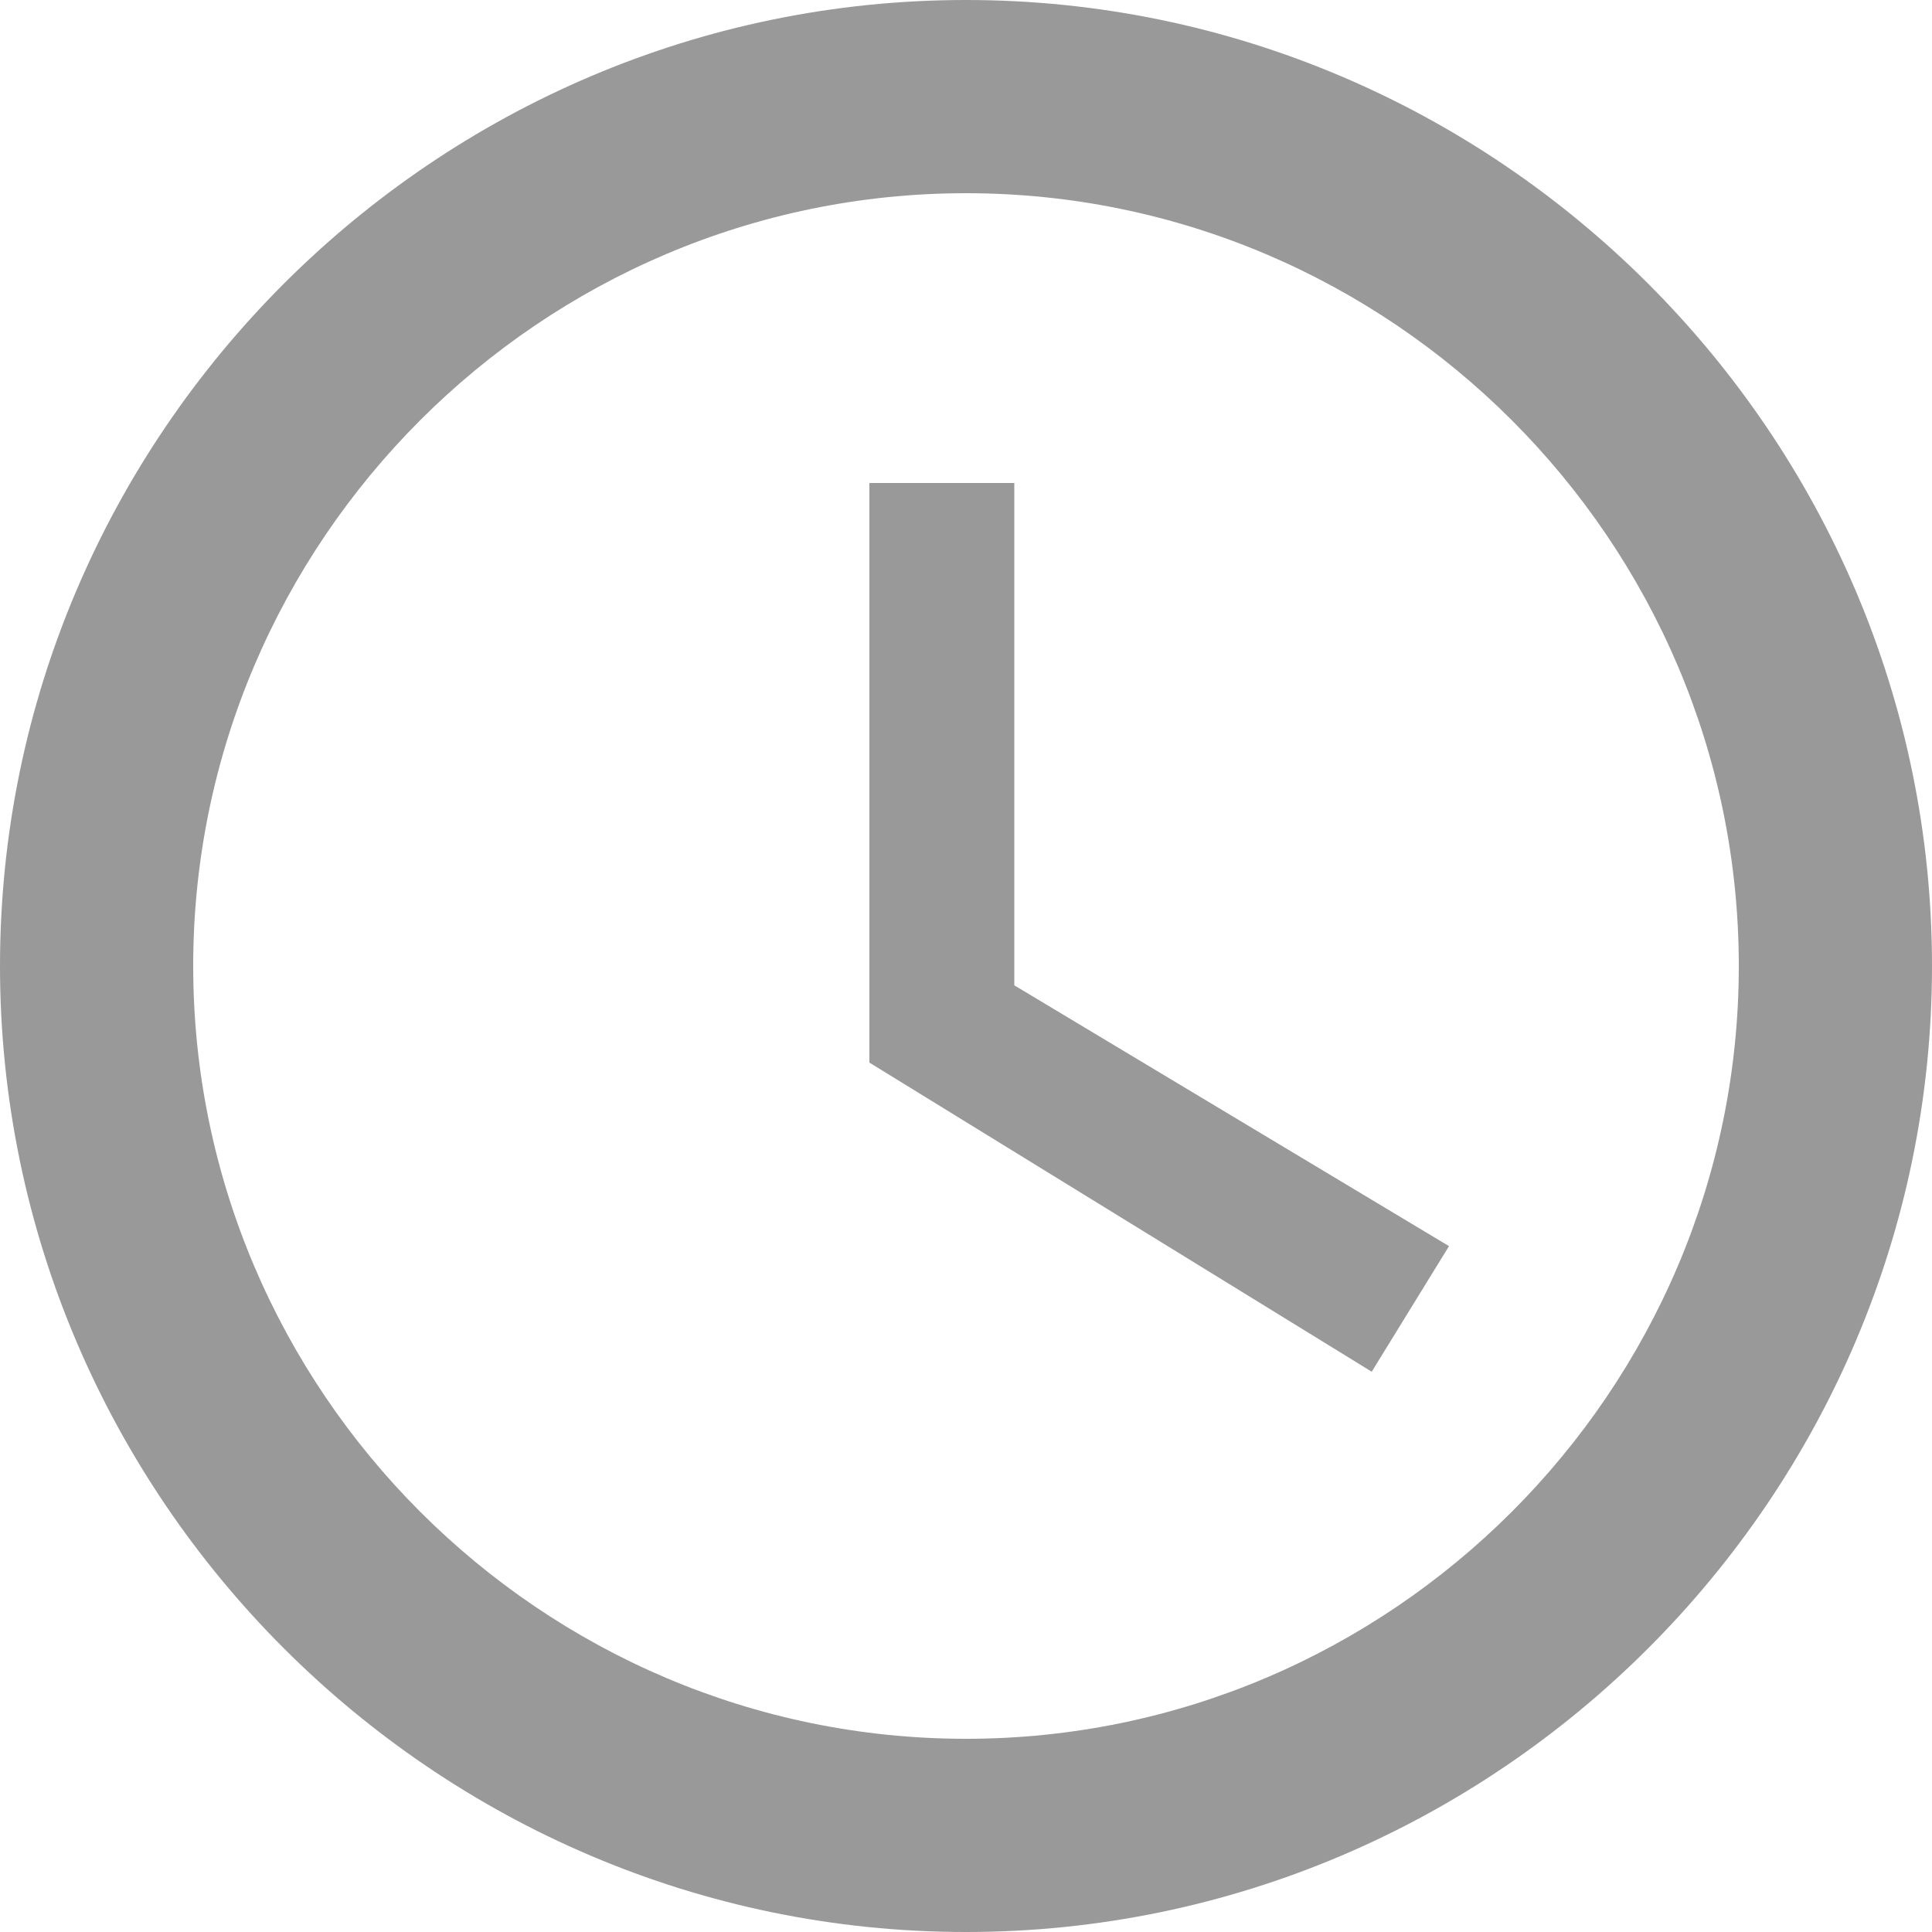
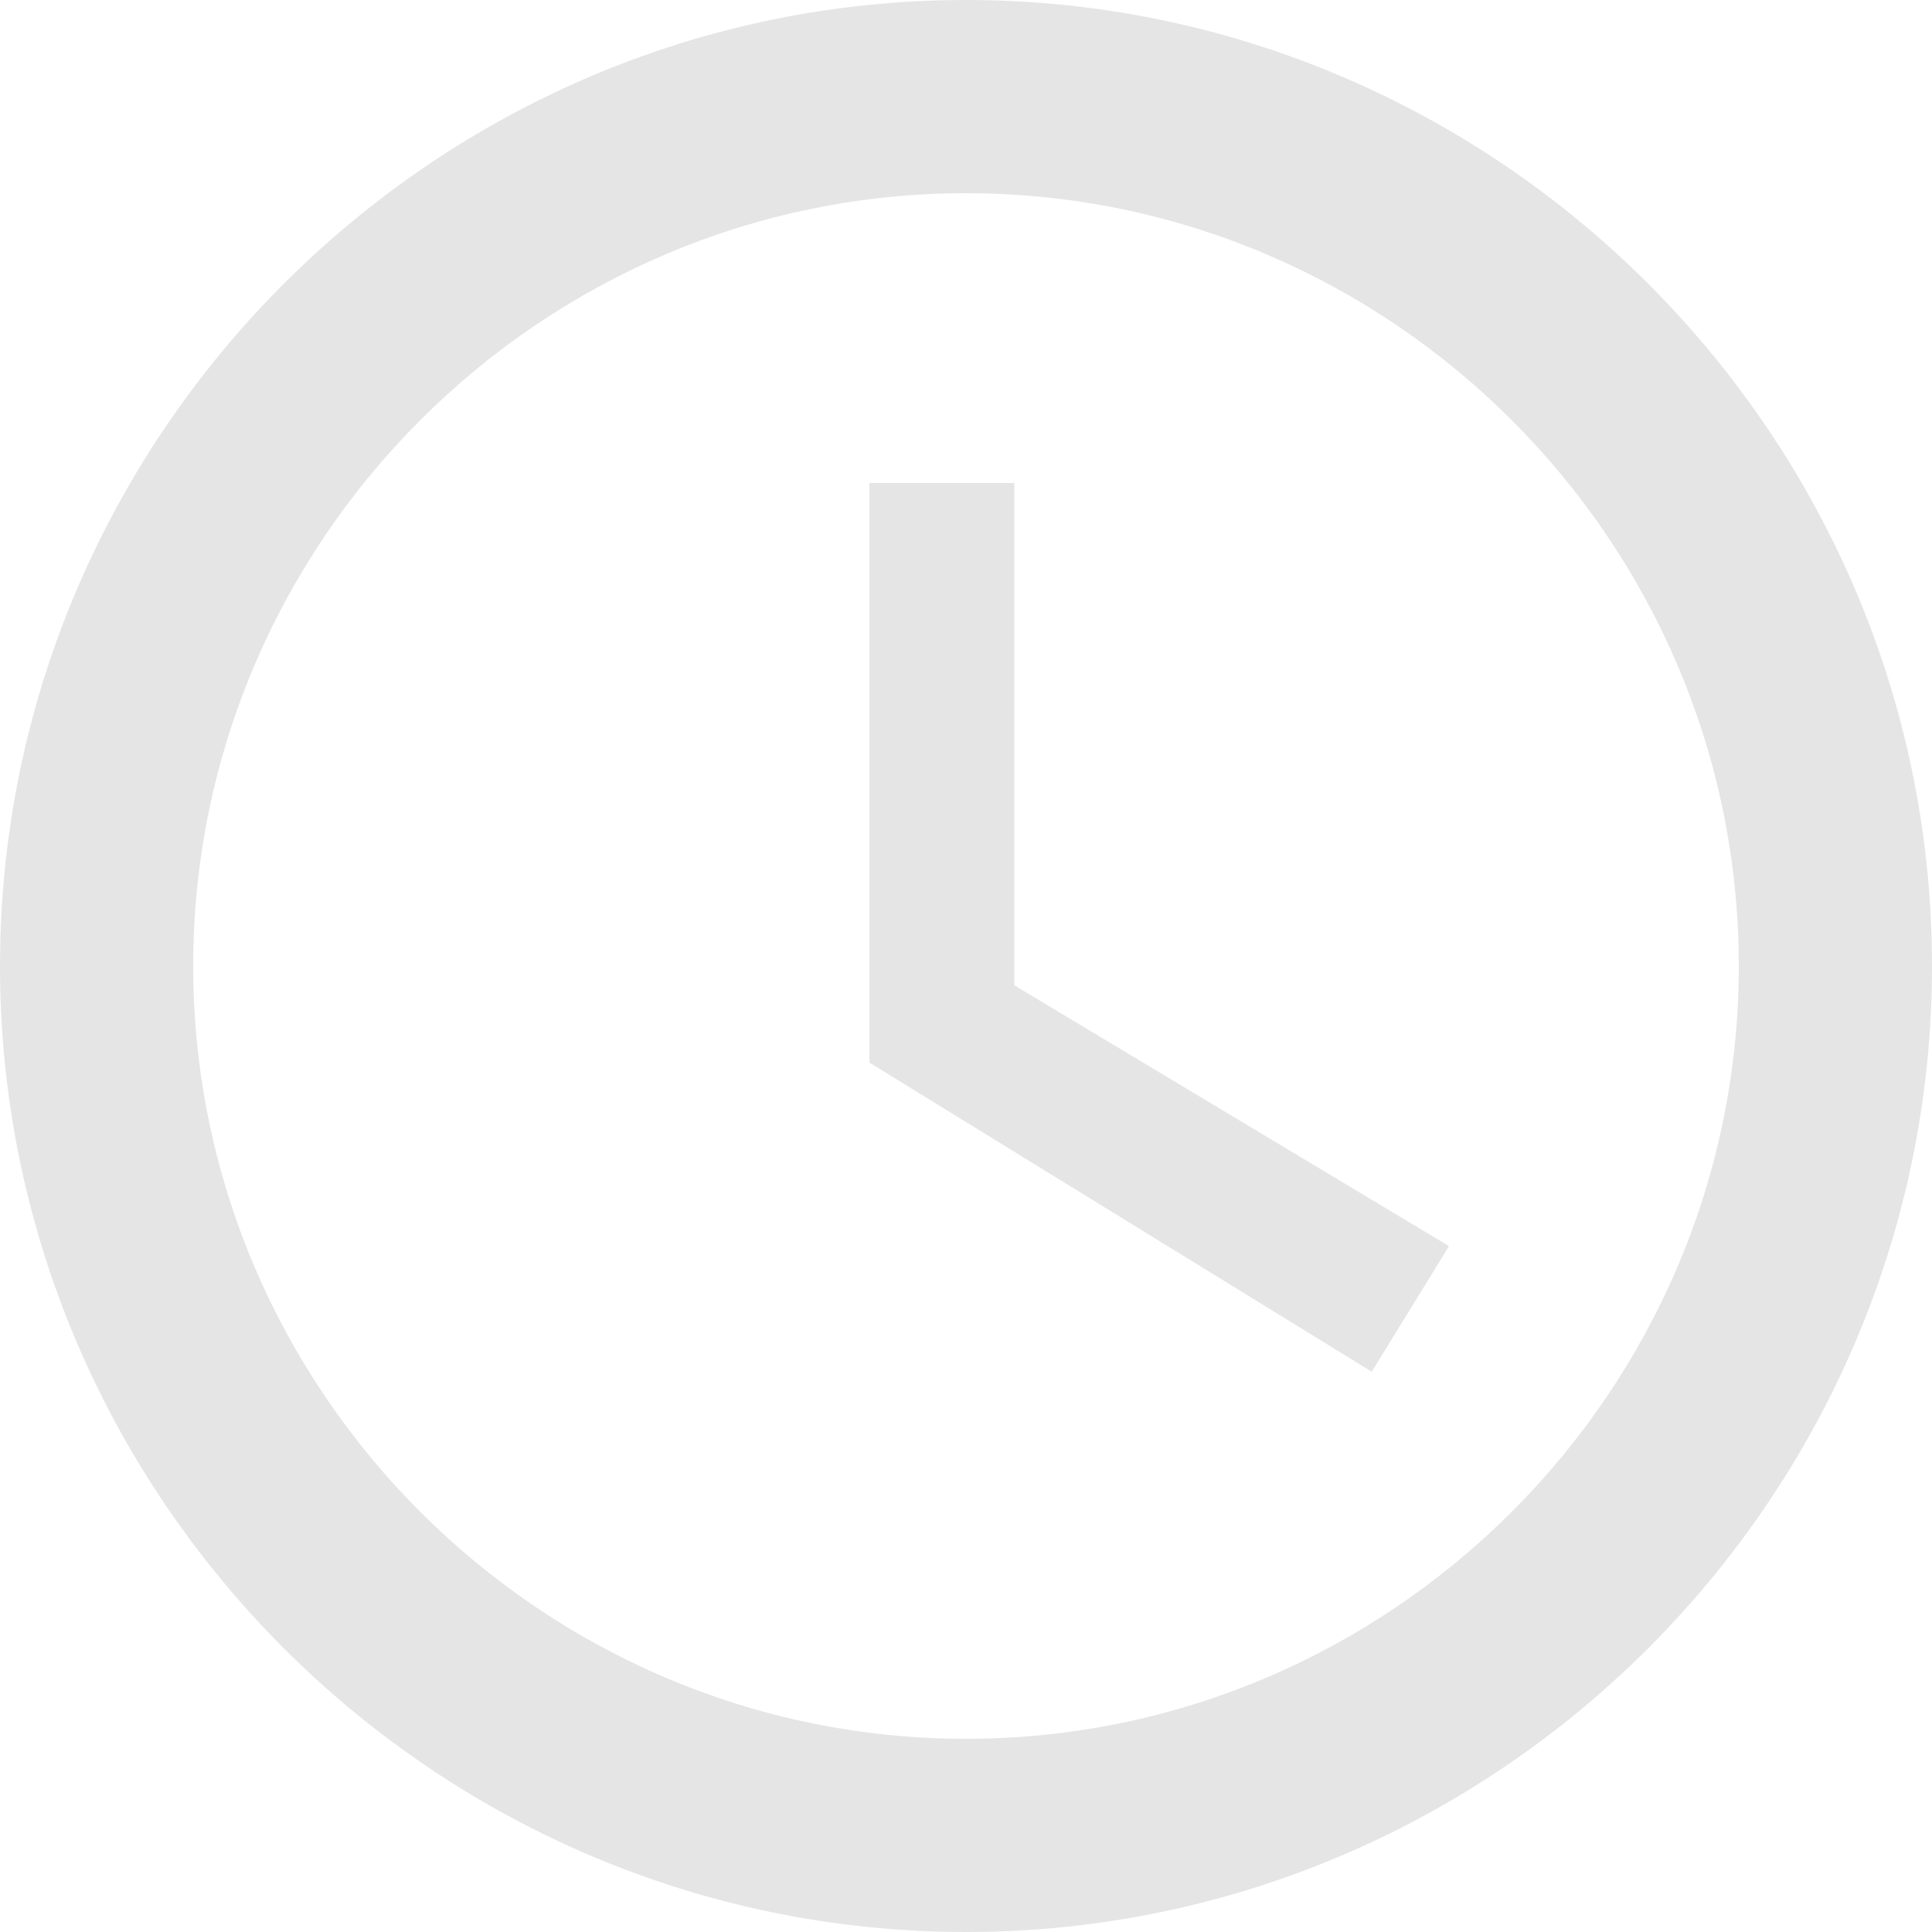
- <svg xmlns="http://www.w3.org/2000/svg" width="12px" height="12px" viewBox="0 0 12 12" version="1.1">
-   <defs />
-   <g id="Page-1" stroke="none" stroke-width="1" fill="none" fill-rule="evenodd">
-     <g id="5_2_Event-Page---DONE" transform="translate(-110, -884)" fill="#999999">
-       <g id="Artist-Information" transform="translate(90, 420)">
-         <g id="Information" transform="translate(0, 301)">
-           <g id="Icon" transform="translate(20, 18)">
-             <g id="schedule" transform="translate(0, 145)">
-               <path d="M6,0 C2.7,0 0,2.7 0,6 C0,9.3 2.7,12 6,12 C9.3,12 12,9.3 12,6 C12,2.7 9.3,0 6,0 L6,0 Z M6,10.8 C3.36,10.8 1.2,8.64 1.2,6 C1.2,3.36 3.36,1.2 6,1.2 C8.64,1.2 10.8,3.36 10.8,6 C10.8,8.64 8.64,10.8 6,10.8 L6,10.8 Z" id="Shape" />
-               <polygon id="Shape" points="6.3 3 5.4 3 5.4 6.6 8.52 8.52 9 7.74 6.3 6.12" />
-             </g>
-           </g>
-         </g>
-       </g>
-     </g>
+ <svg xmlns="http://www.w3.org/2000/svg" width="12" height="12" viewBox="0 0 12 12">
+   <g fill="#E5E5E5" fill-rule="evenodd">
+     <path d="M6 0C2.7 0 0 2.7 0 6s2.7 6 6 6 6-2.7 6-6-2.7-6-6-6zm0 10.8c-2.64 0-4.8-2.16-4.8-4.8 0-2.64 2.16-4.8 4.8-4.8 2.64 0 4.8 2.16 4.8 4.8 0 2.64-2.16 4.8-4.8 4.8z" />
+     <path d="M6.3 3h-.9v3.6l3.12 1.92.48-.78-2.7-1.62z" />
  </g>
</svg>
